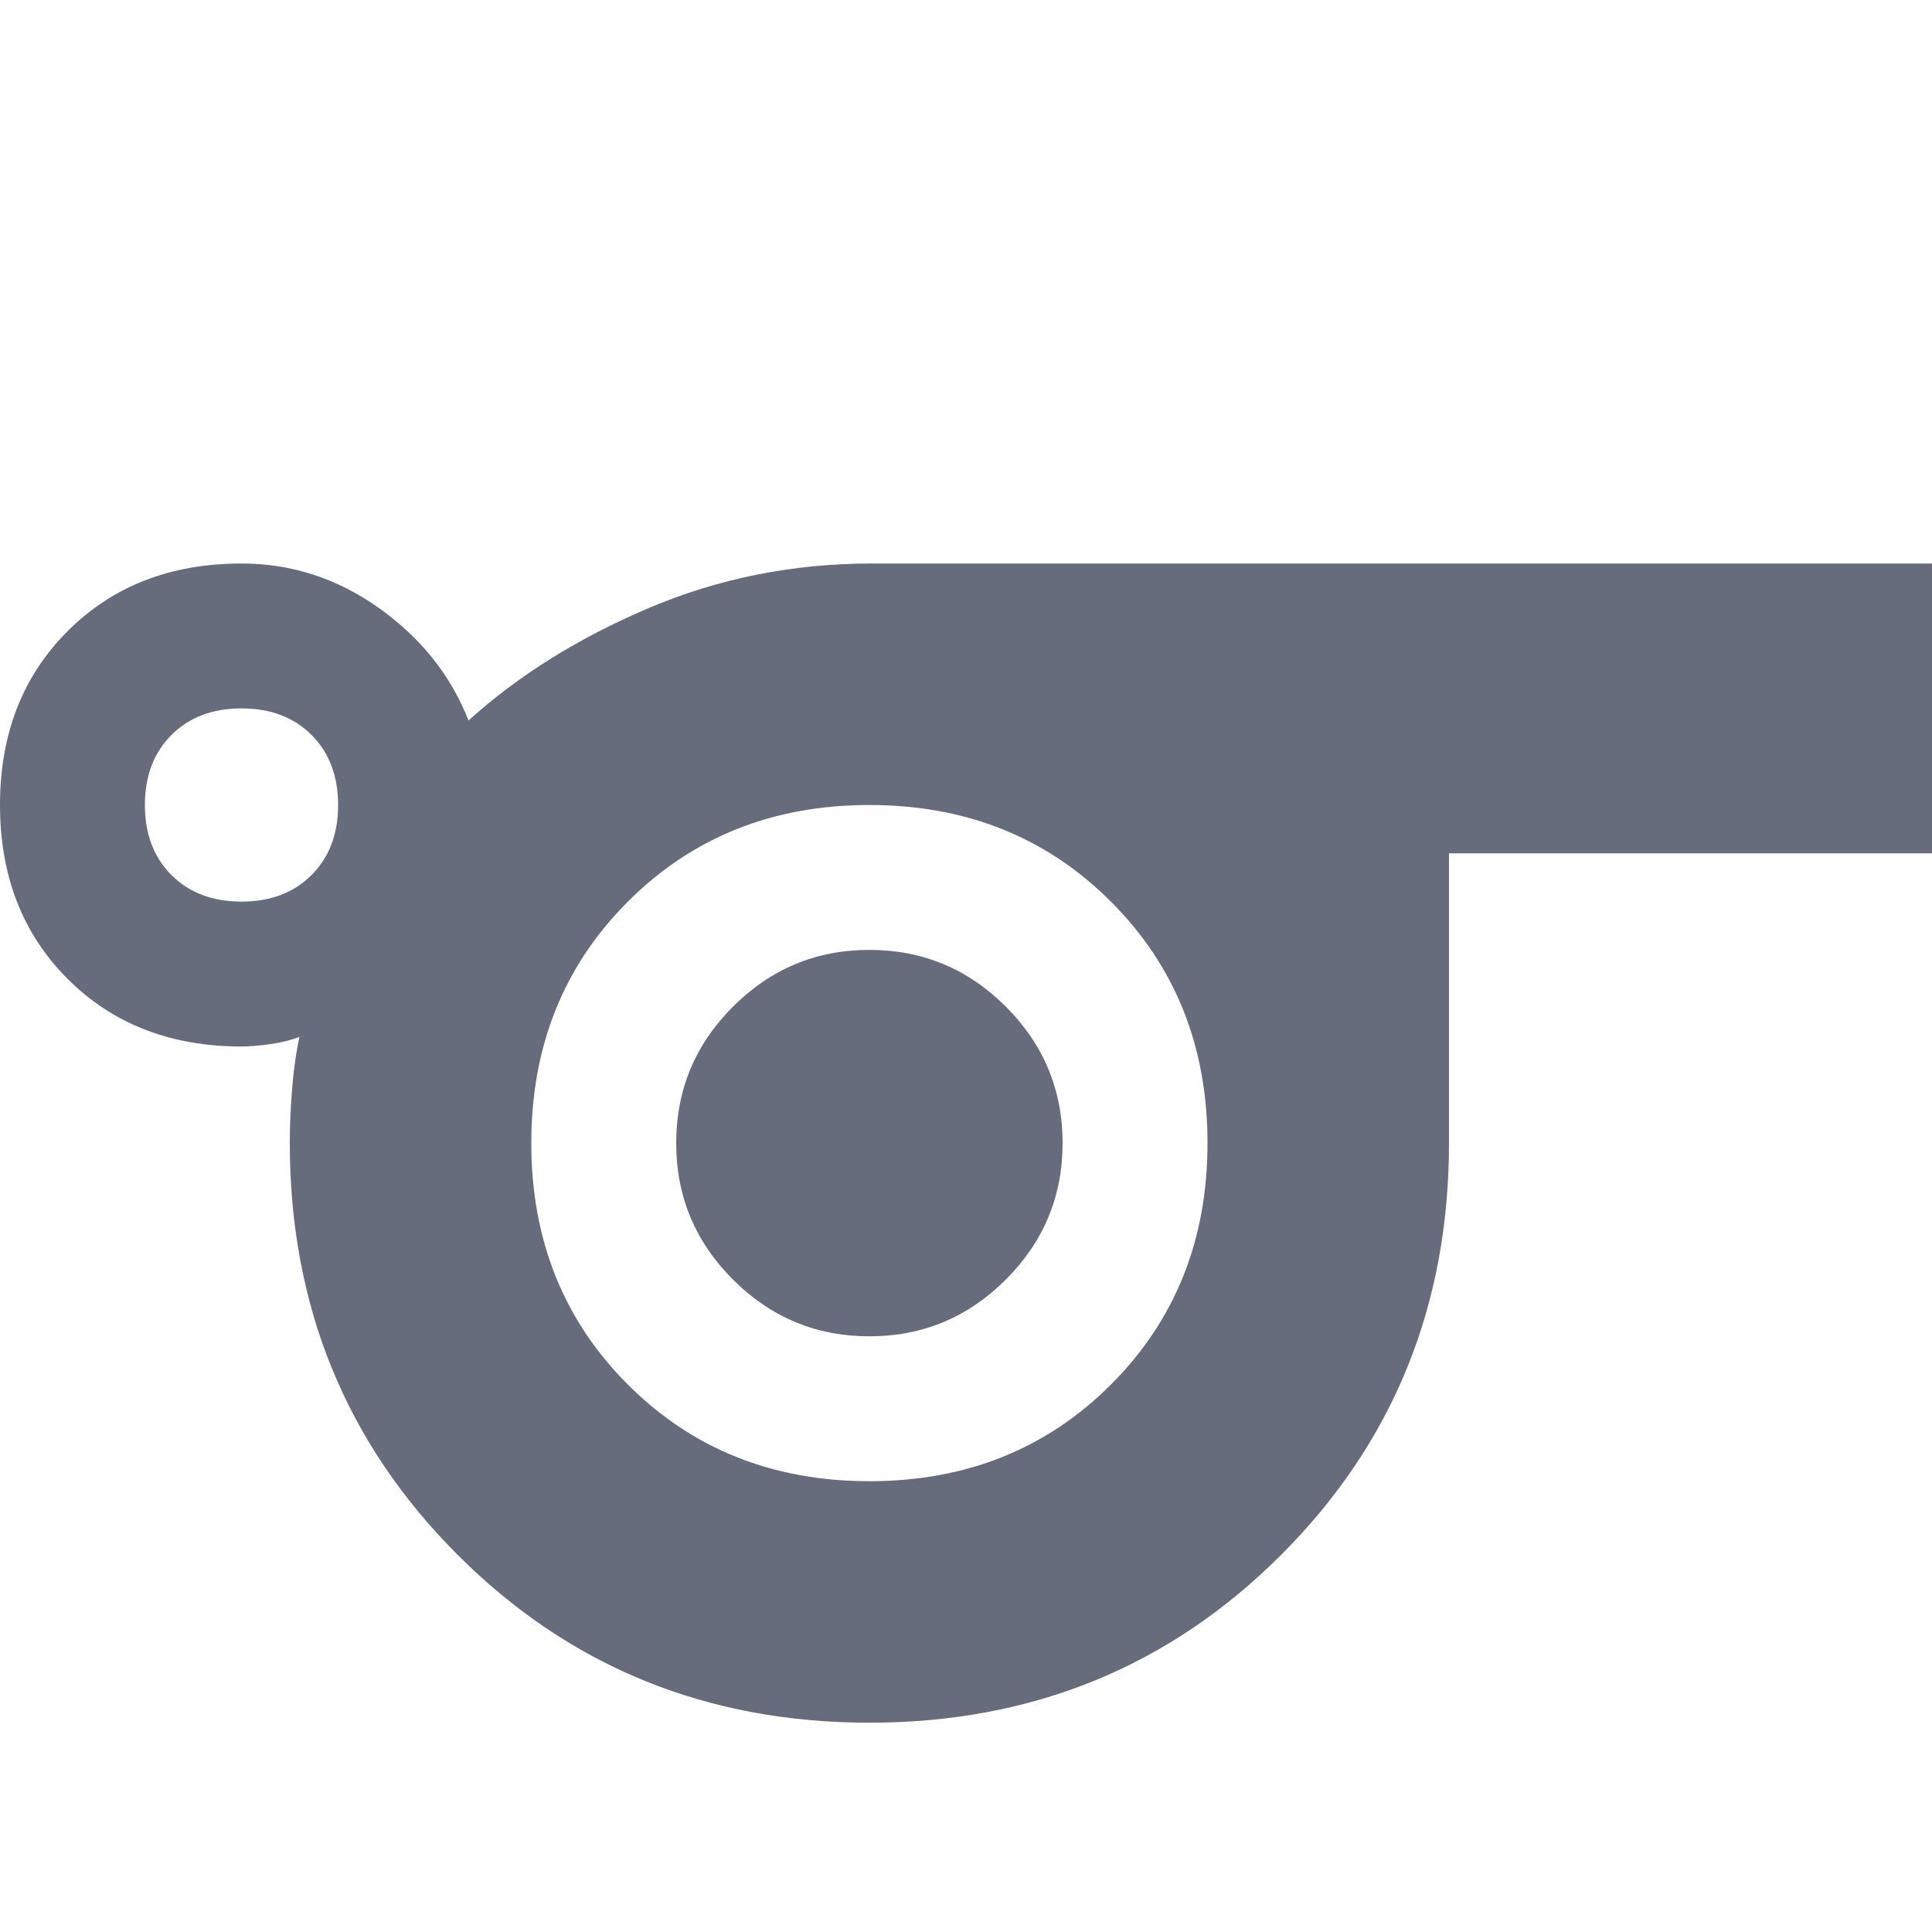
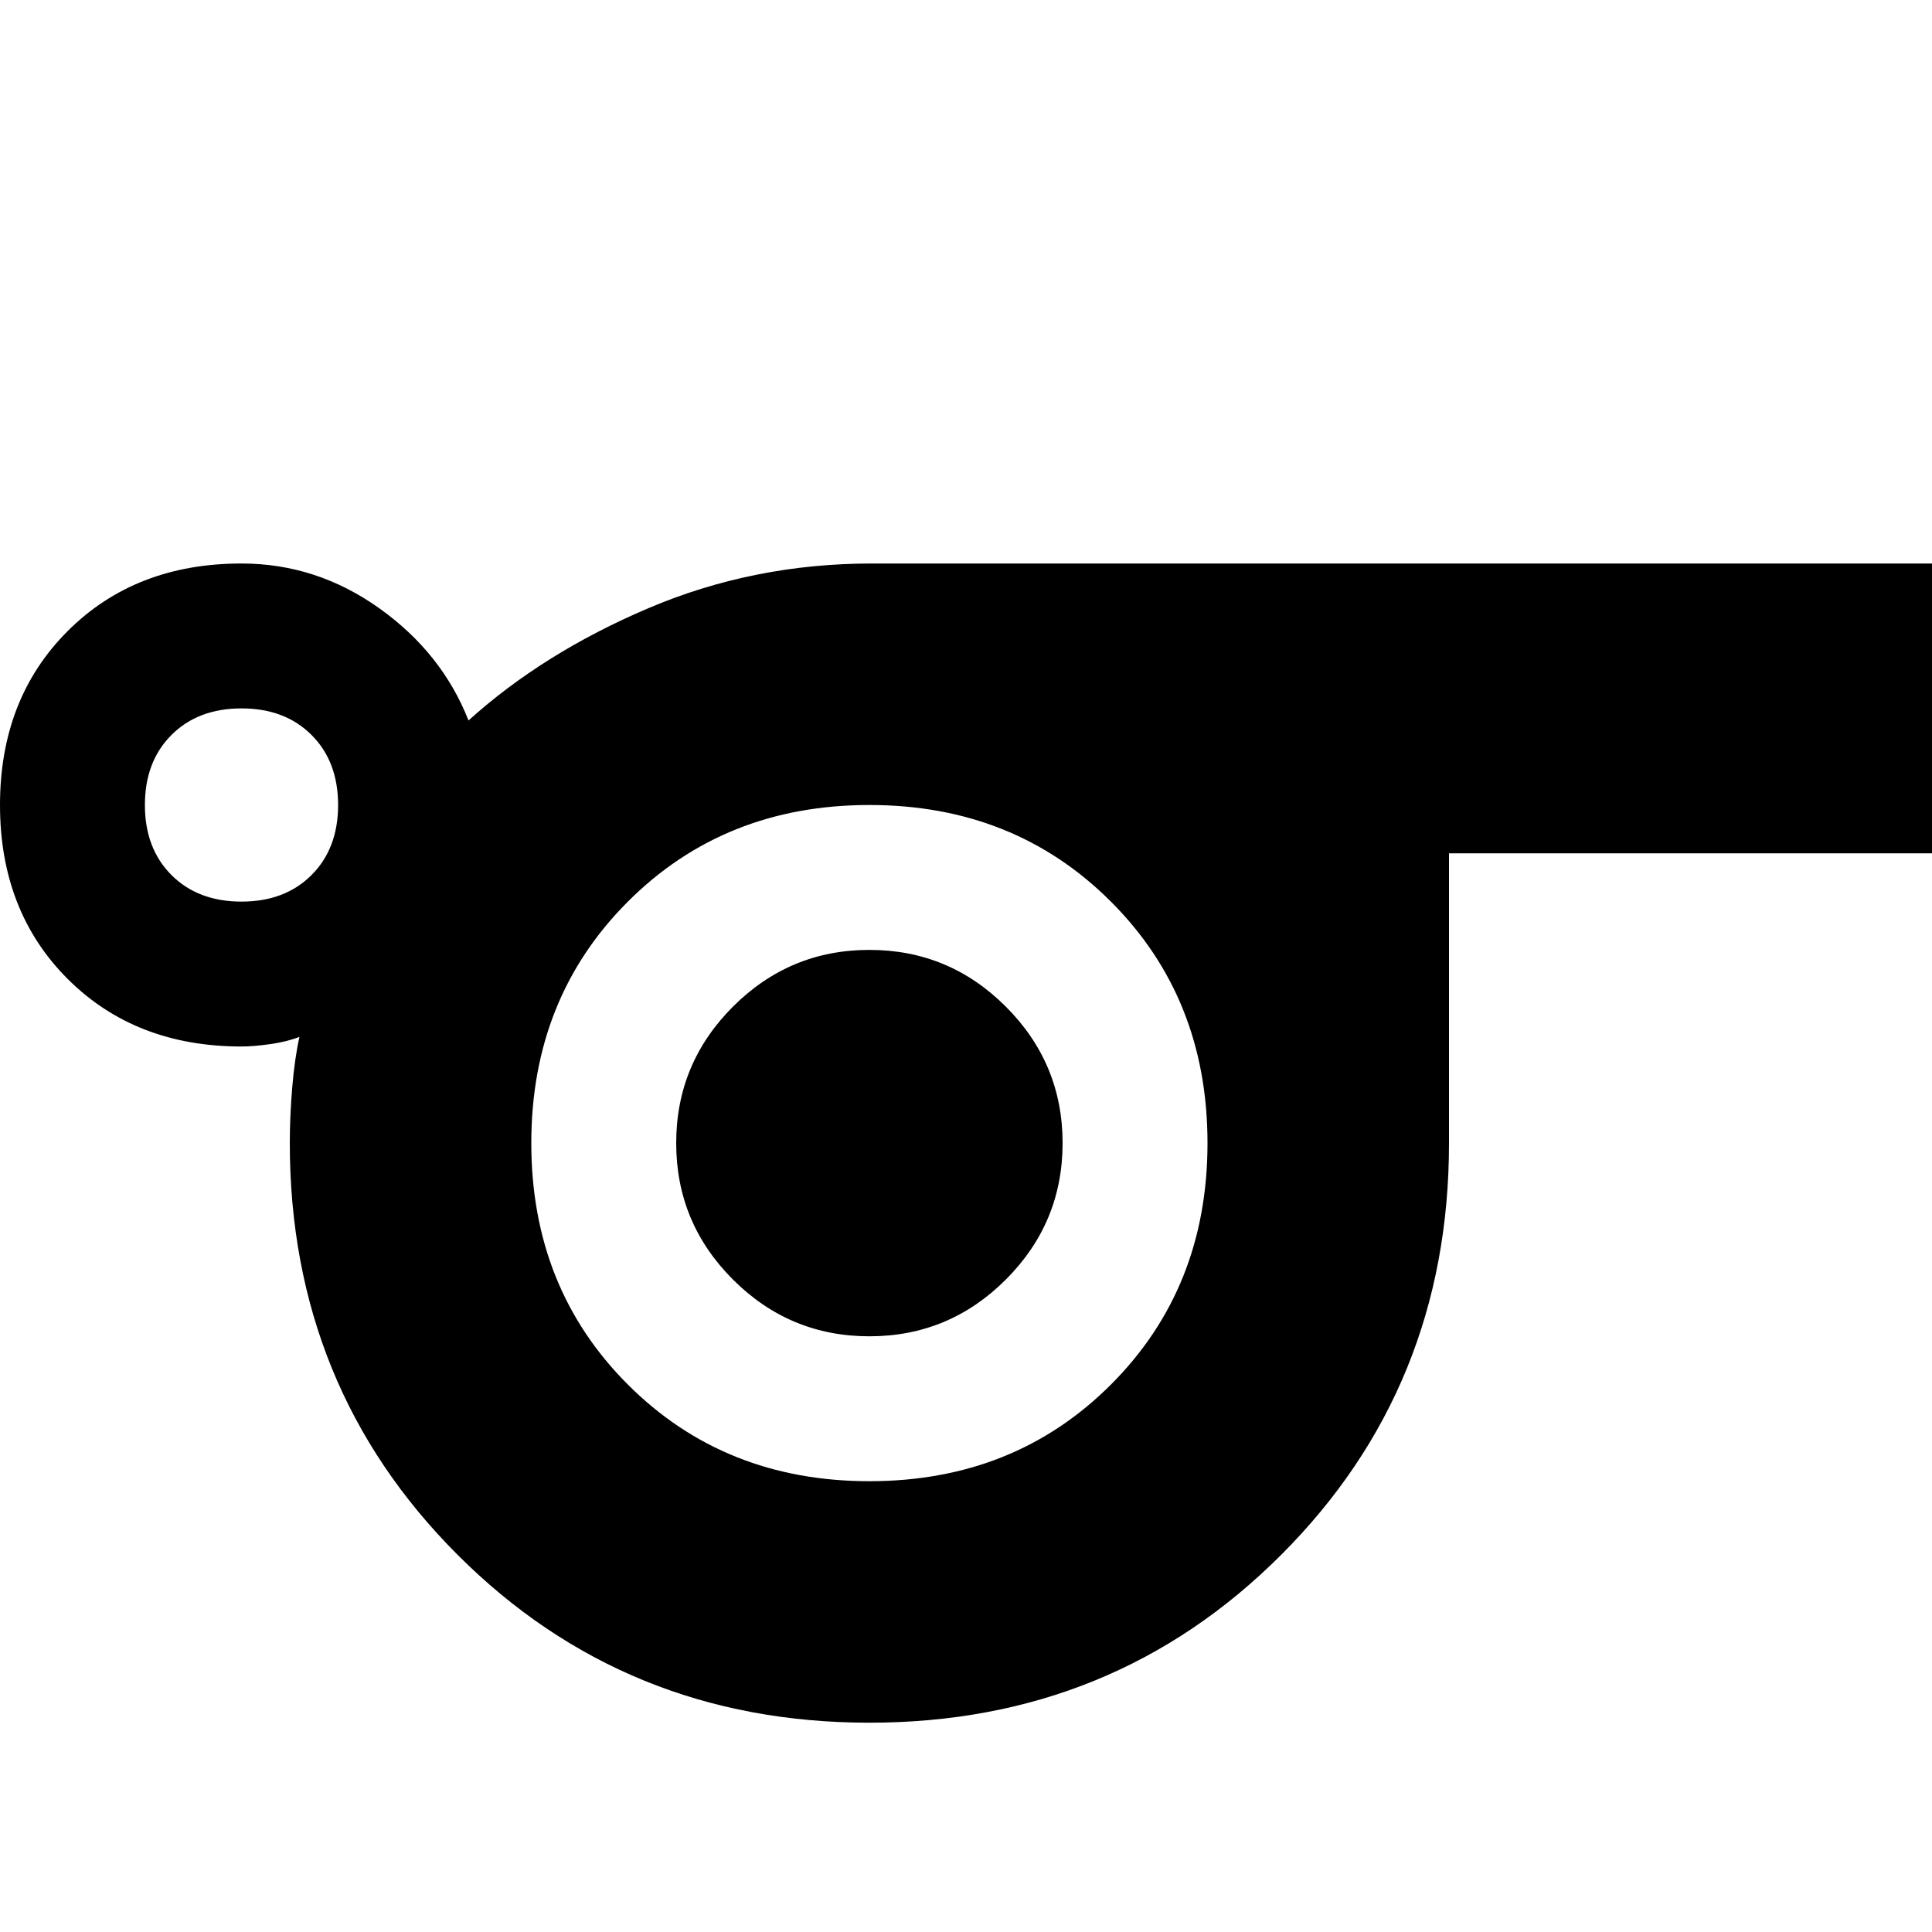
- <svg xmlns="http://www.w3.org/2000/svg" width="24" height="24" viewBox="0 0 24 24" fill="none">
-   <path d="M10.8 21.4C8.78 21.4 7.075 20.705 5.685 19.315C4.295 17.925 3.6 16.22 3.6 14.2C3.6 13.98 3.61 13.75 3.63 13.51C3.65 13.27 3.68 13.06 3.72 12.88C3.62 12.92 3.5 12.95 3.36 12.97C3.22 12.99 3.1 13 3 13C2.12 13 1.4 12.72 0.84 12.16C0.28 11.6 0 10.88 0 10C0 9.12 0.28 8.4 0.84 7.84C1.4 7.28 2.12 7 3 7C3.62 7 4.19 7.185 4.71 7.555C5.23 7.925 5.6 8.39 5.82 8.95C6.44 8.39 7.185 7.925 8.055 7.555C8.925 7.185 9.85 7 10.83 7H24V10.6H18V14.2C18 16.22 17.305 17.925 15.915 19.315C14.525 20.705 12.82 21.4 10.8 21.4ZM3 11.2C3.36 11.2 3.65 11.09 3.87 10.87C4.09 10.65 4.2 10.36 4.2 10C4.2 9.64 4.09 9.35 3.87 9.13C3.65 8.91 3.36 8.8 3 8.8C2.64 8.8 2.35 8.91 2.13 9.13C1.91 9.35 1.8 9.64 1.8 10C1.8 10.36 1.91 10.65 2.13 10.87C2.35 11.09 2.64 11.2 3 11.2ZM10.8 18.4C12 18.4 13 18 13.8 17.2C14.6 16.4 15 15.4 15 14.2C15 13 14.6 12 13.8 11.2C13 10.4 12 10 10.8 10C9.6 10 8.6 10.4 7.8 11.2C7 12 6.6 13 6.6 14.2C6.6 15.4 7 16.4 7.8 17.2C8.6 18 9.6 18.4 10.8 18.4ZM10.8 16.6C11.46 16.6 12.025 16.365 12.495 15.895C12.965 15.425 13.2 14.86 13.2 14.2C13.2 13.54 12.965 12.975 12.495 12.505C12.025 12.035 11.46 11.8 10.8 11.8C10.14 11.8 9.575 12.035 9.105 12.505C8.635 12.975 8.4 13.54 8.4 14.2C8.4 14.86 8.635 15.425 9.105 15.895C9.575 16.365 10.14 16.6 10.8 16.6Z" fill="#676C7C" />
+ <svg xmlns="http://www.w3.org/2000/svg" width="24" height="24" viewBox="0 0 24 24">
+   <path d="M10.8 21.4C8.78 21.4 7.075 20.705 5.685 19.315C4.295 17.925 3.6 16.22 3.6 14.2C3.6 13.98 3.61 13.75 3.63 13.51C3.65 13.27 3.68 13.06 3.72 12.88C3.62 12.92 3.5 12.95 3.36 12.97C3.22 12.99 3.1 13 3 13C2.12 13 1.4 12.72 0.84 12.16C0.28 11.6 0 10.88 0 10C0 9.12 0.28 8.4 0.84 7.84C1.4 7.28 2.12 7 3 7C3.62 7 4.19 7.185 4.71 7.555C5.23 7.925 5.6 8.39 5.82 8.95C6.44 8.39 7.185 7.925 8.055 7.555C8.925 7.185 9.85 7 10.83 7H24V10.6H18V14.2C18 16.22 17.305 17.925 15.915 19.315C14.525 20.705 12.82 21.4 10.8 21.4ZM3 11.2C3.36 11.2 3.65 11.09 3.87 10.87C4.09 10.65 4.2 10.36 4.2 10C4.2 9.64 4.09 9.35 3.87 9.13C3.65 8.91 3.36 8.8 3 8.8C2.64 8.8 2.35 8.91 2.13 9.13C1.91 9.35 1.8 9.64 1.8 10C1.8 10.36 1.91 10.65 2.13 10.87C2.35 11.09 2.64 11.2 3 11.2ZM10.8 18.4C12 18.4 13 18 13.8 17.2C14.6 16.4 15 15.4 15 14.2C15 13 14.6 12 13.8 11.2C13 10.4 12 10 10.8 10C9.6 10 8.6 10.4 7.8 11.2C7 12 6.6 13 6.6 14.2C6.6 15.4 7 16.4 7.8 17.2C8.6 18 9.6 18.4 10.8 18.4ZM10.8 16.6C11.46 16.6 12.025 16.365 12.495 15.895C12.965 15.425 13.2 14.86 13.2 14.2C13.2 13.54 12.965 12.975 12.495 12.505C12.025 12.035 11.46 11.8 10.8 11.8C10.14 11.8 9.575 12.035 9.105 12.505C8.635 12.975 8.4 13.54 8.4 14.2C8.4 14.86 8.635 15.425 9.105 15.895C9.575 16.365 10.14 16.6 10.8 16.6Z" />
</svg>
